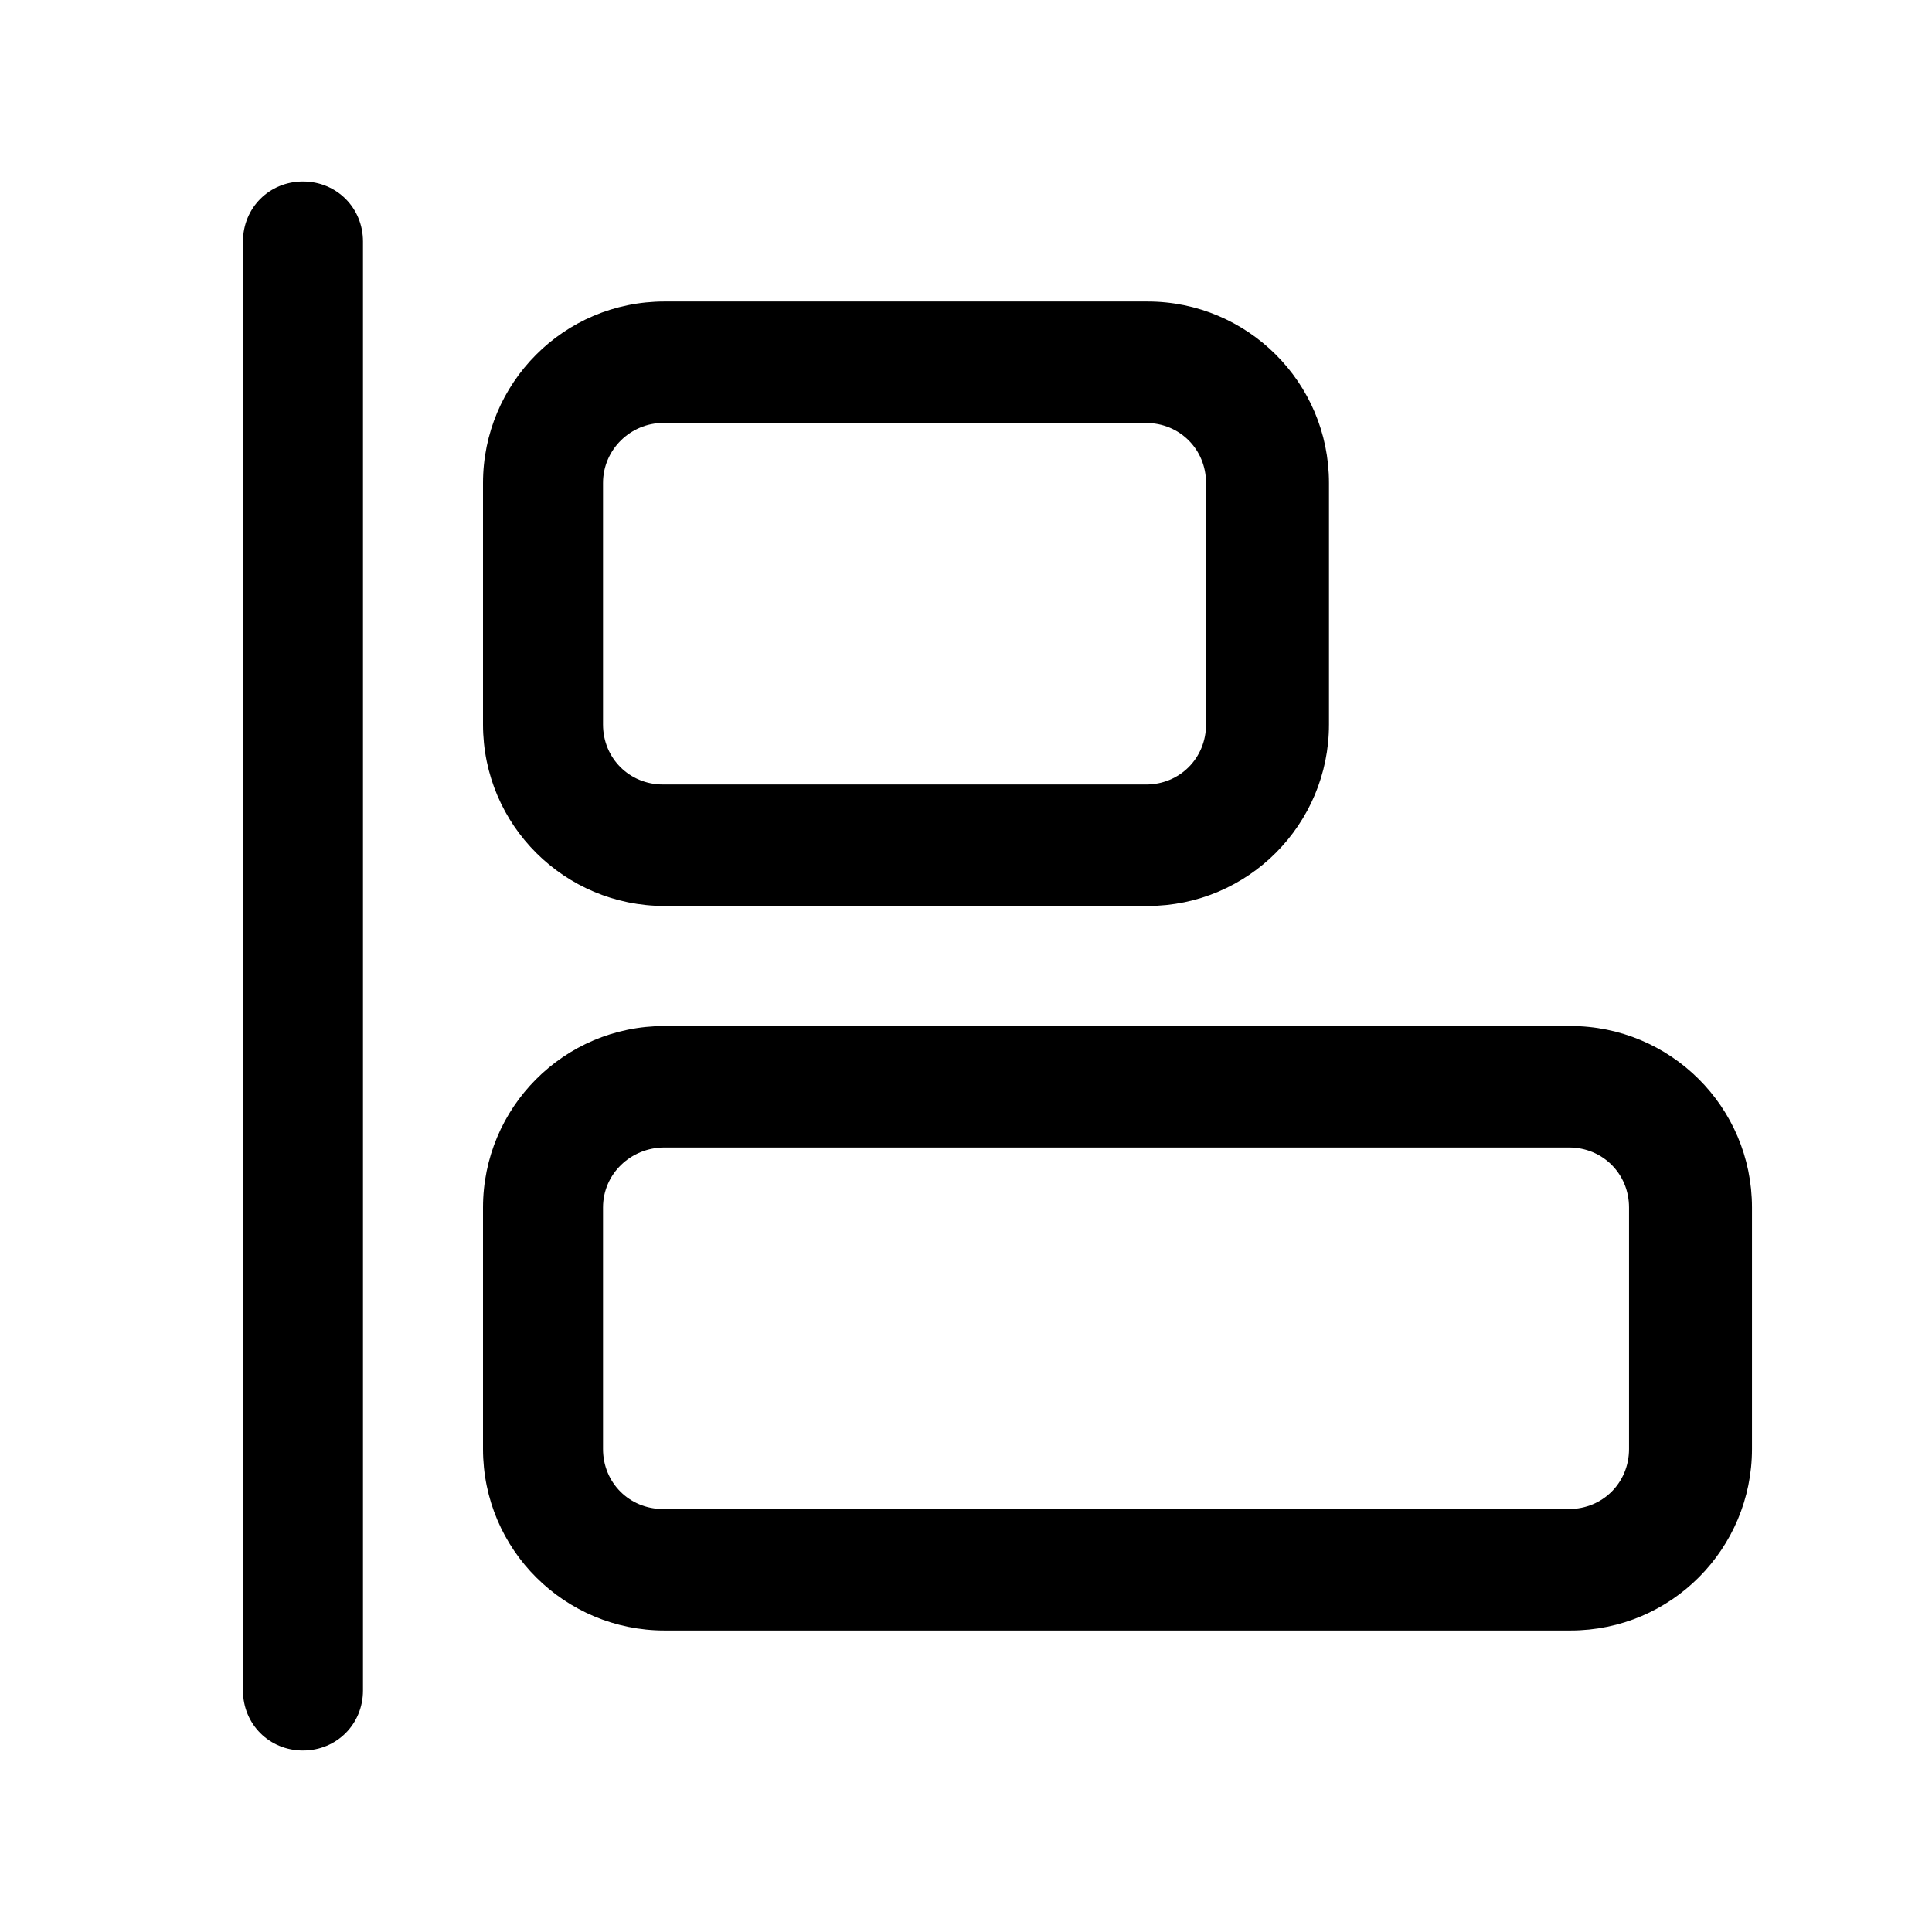
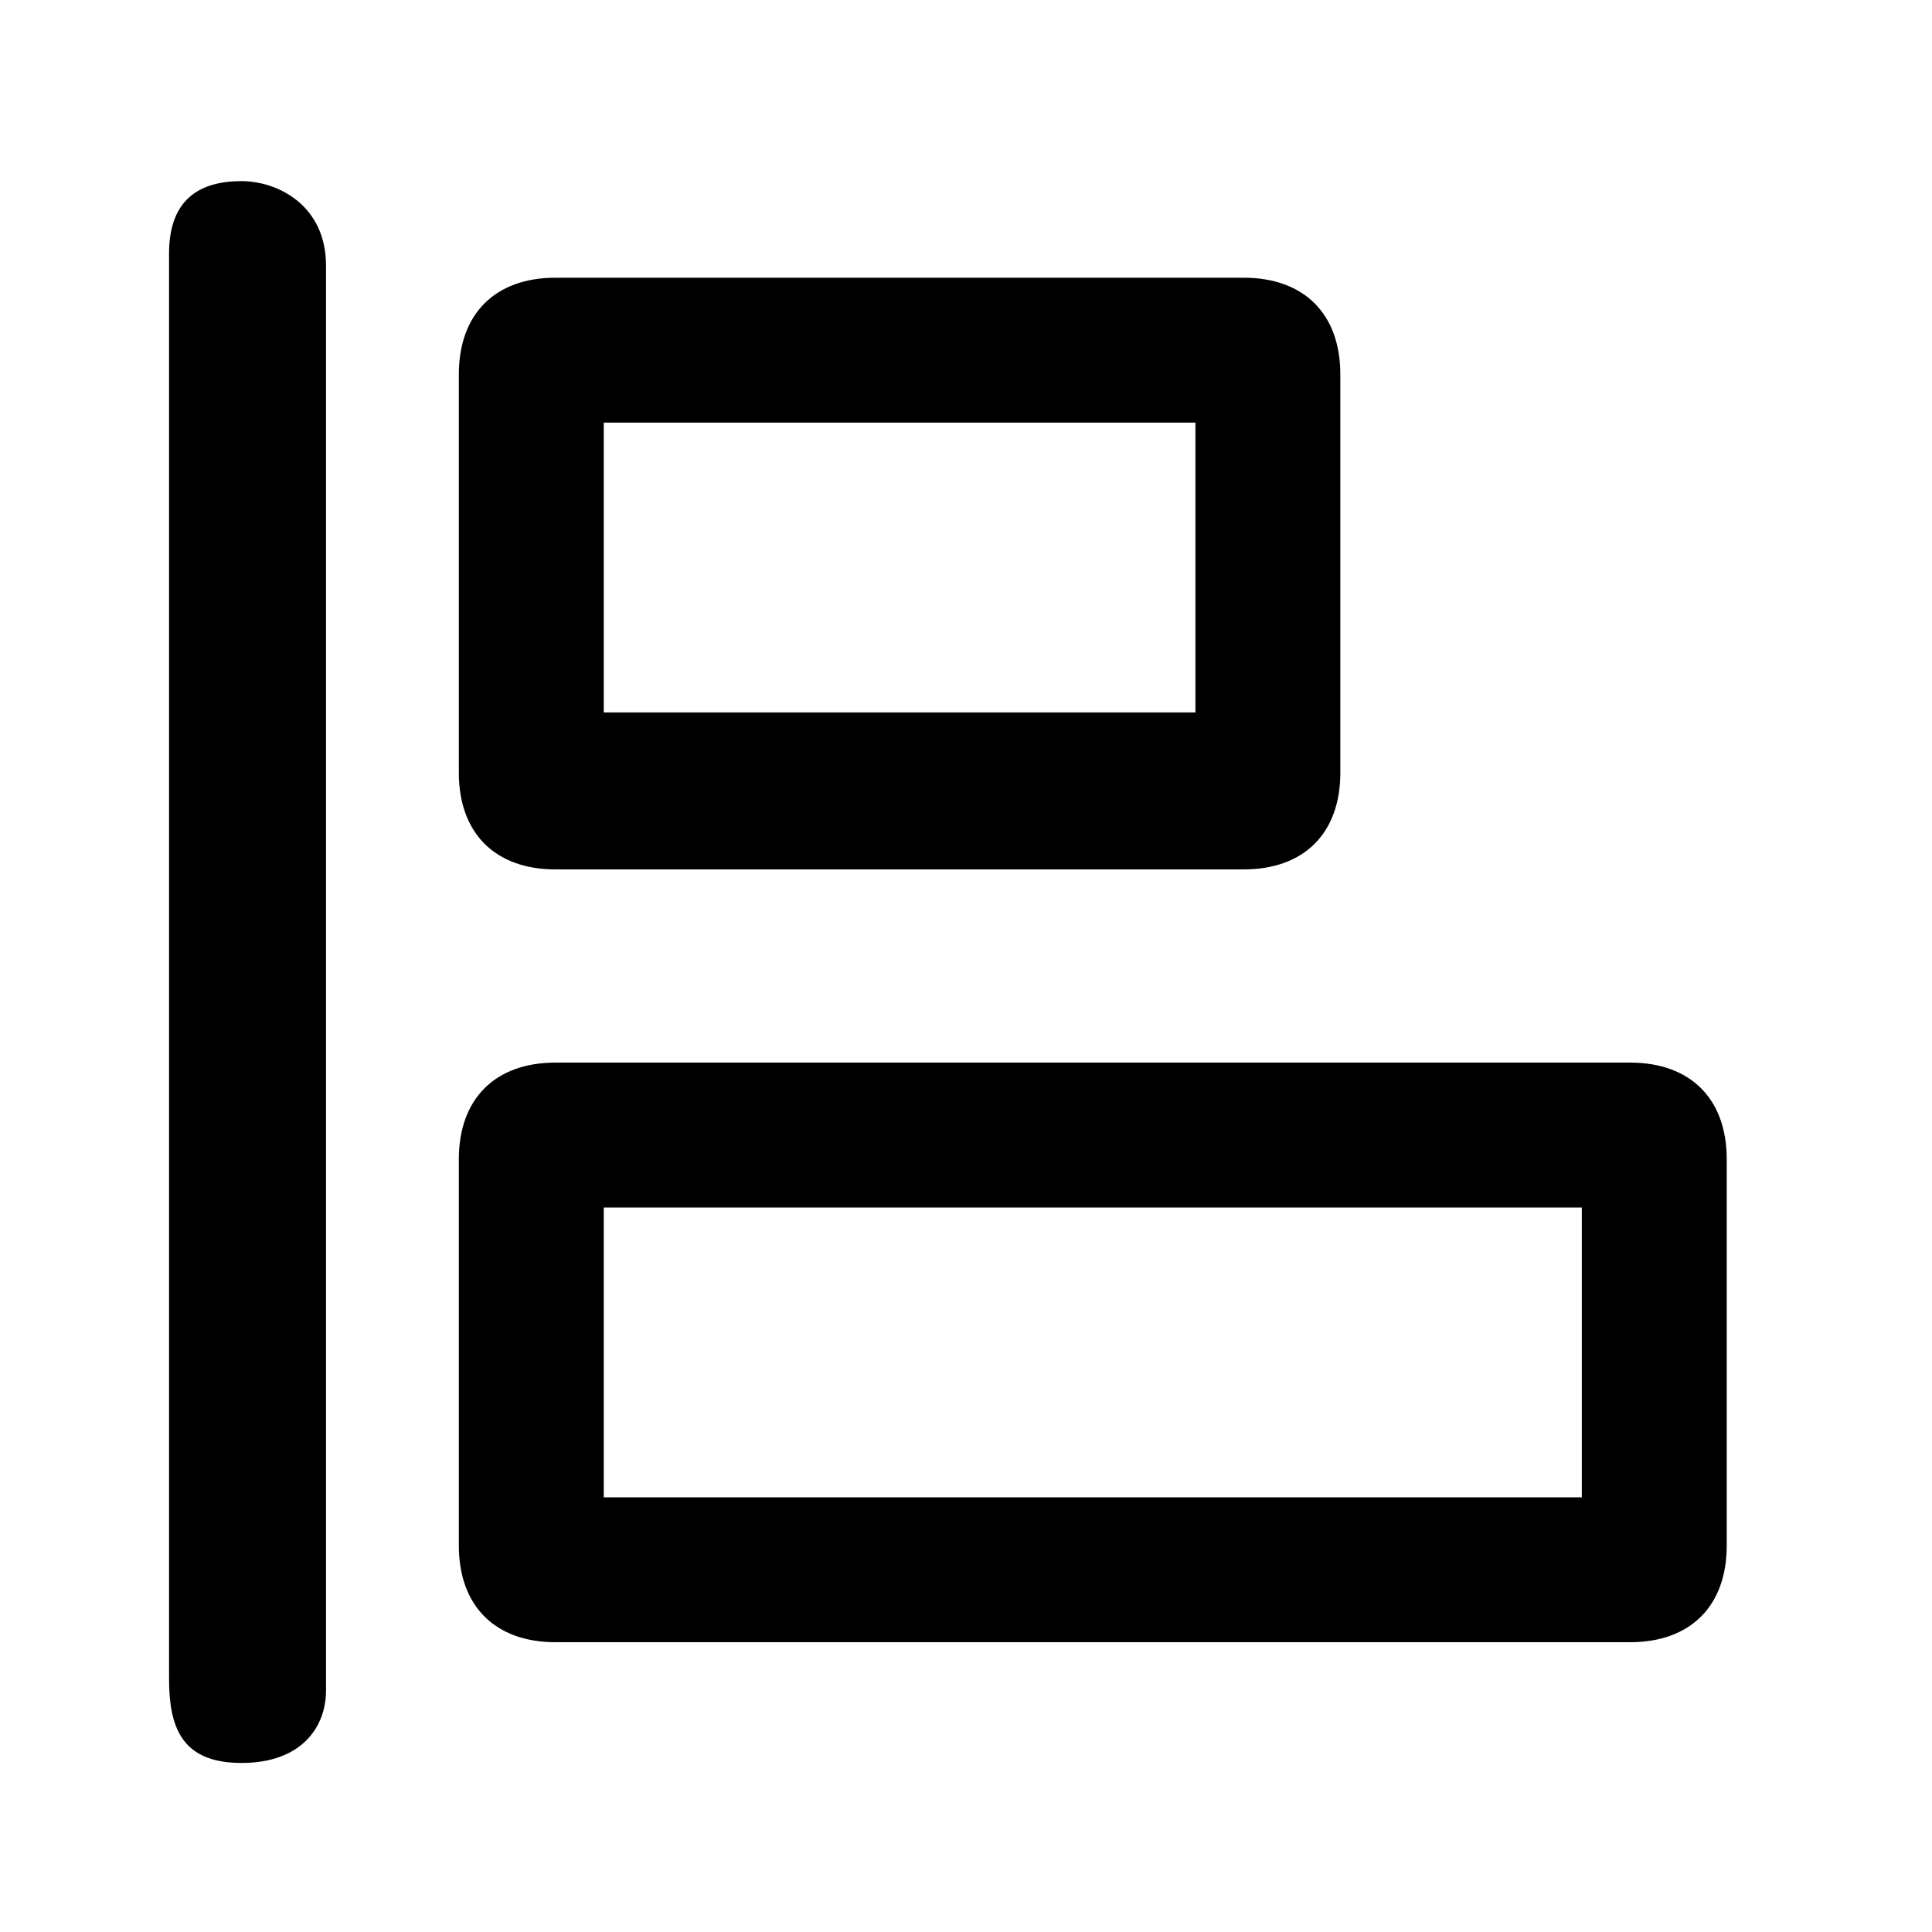
- <svg xmlns="http://www.w3.org/2000/svg" version="1.1" id="图层_1" x="0px" y="0px" viewBox="0 0 132 132" style="enable-background:new 0 0 132 132;" xml:space="preserve">
-   <style type="text/css">
- 	.st0{fill:none;}
- 	.st1{fill:currentColor;}
- </style>
-   <rect id="size" class="st0" width="132" height="132" />
-   <path id="形状结合" class="st1" d="M33,82.5c0-6.8,5.5-12.4,12.4-12.4h61.9c6.8,0,12.4,5.5,12.4,12.4V99  c0,6.8-5.5,12.4-12.4,12.4H45.4c-6.8,0-12.4-5.5-12.4-12.4V82.5z M41.2,82.5V99c0,2.3,1.8,4.1,4.1,4.1h61.9c2.3,0,4.1-1.8,4.1-4.1  V82.5c0-2.3-1.8-4.1-4.1-4.1H45.4C43.1,78.4,41.2,80.2,41.2,82.5z M33,33c0-6.8,5.5-12.4,12.4-12.4h33c6.8,0,12.4,5.5,12.4,12.4  v16.5c0,6.8-5.5,12.4-12.4,12.4h-33c-6.8,0-12.4-5.5-12.4-12.4V33z M41.2,33v16.5c0,2.3,1.8,4.1,4.1,4.1h33c2.3,0,4.1-1.8,4.1-4.1  V33c0-2.3-1.8-4.1-4.1-4.1h-33C43.1,28.9,41.2,30.7,41.2,33z M24.8,115.5c0,2.3-1.8,4.1-4.1,4.1s-4.1-1.8-4.1-4.1v-99  c0-2.3,1.8-4.1,4.1-4.1s4.1,1.8,4.1,4.1V115.5z" />
+ <svg xmlns="http://www.w3.org/2000/svg" version="1.1" id="flow-align-left" x="0px" y="0px" viewBox="0 0 16 16" style="enable-background:new 0 0 16 16;" xml:space="preserve">
+   <path id="flow-align-left-path" fill="currentColor" d="M2,1.5c0.3,0,0.7,0.2,0.7,0.7v11.8  c0,0.3-0.2,0.6-0.7,0.6s-0.6-0.3-0.6-0.7V2.1C1.4,1.7,1.6,1.5,2,1.5z M13.5,8.8c0.5,0,0.8,0.3,0.8,0.8v3.2c0,0.5-0.3,0.8-0.8,0.8  H4.6c-0.5,0-0.8-0.3-0.8-0.8V9.6c0-0.5,0.3-0.8,0.8-0.8H13.5z M13.1,10H5v2.4h8.1V10z M10.3,2.3c0.5,0,0.8,0.3,0.8,0.8v3.3  c0,0.5-0.3,0.8-0.8,0.8H4.6c-0.5,0-0.8-0.3-0.8-0.8V3.1c0-0.5,0.3-0.8,0.8-0.8H10.3z M9.9,3.5H5v2.4h4.9V3.5z" />
</svg>
